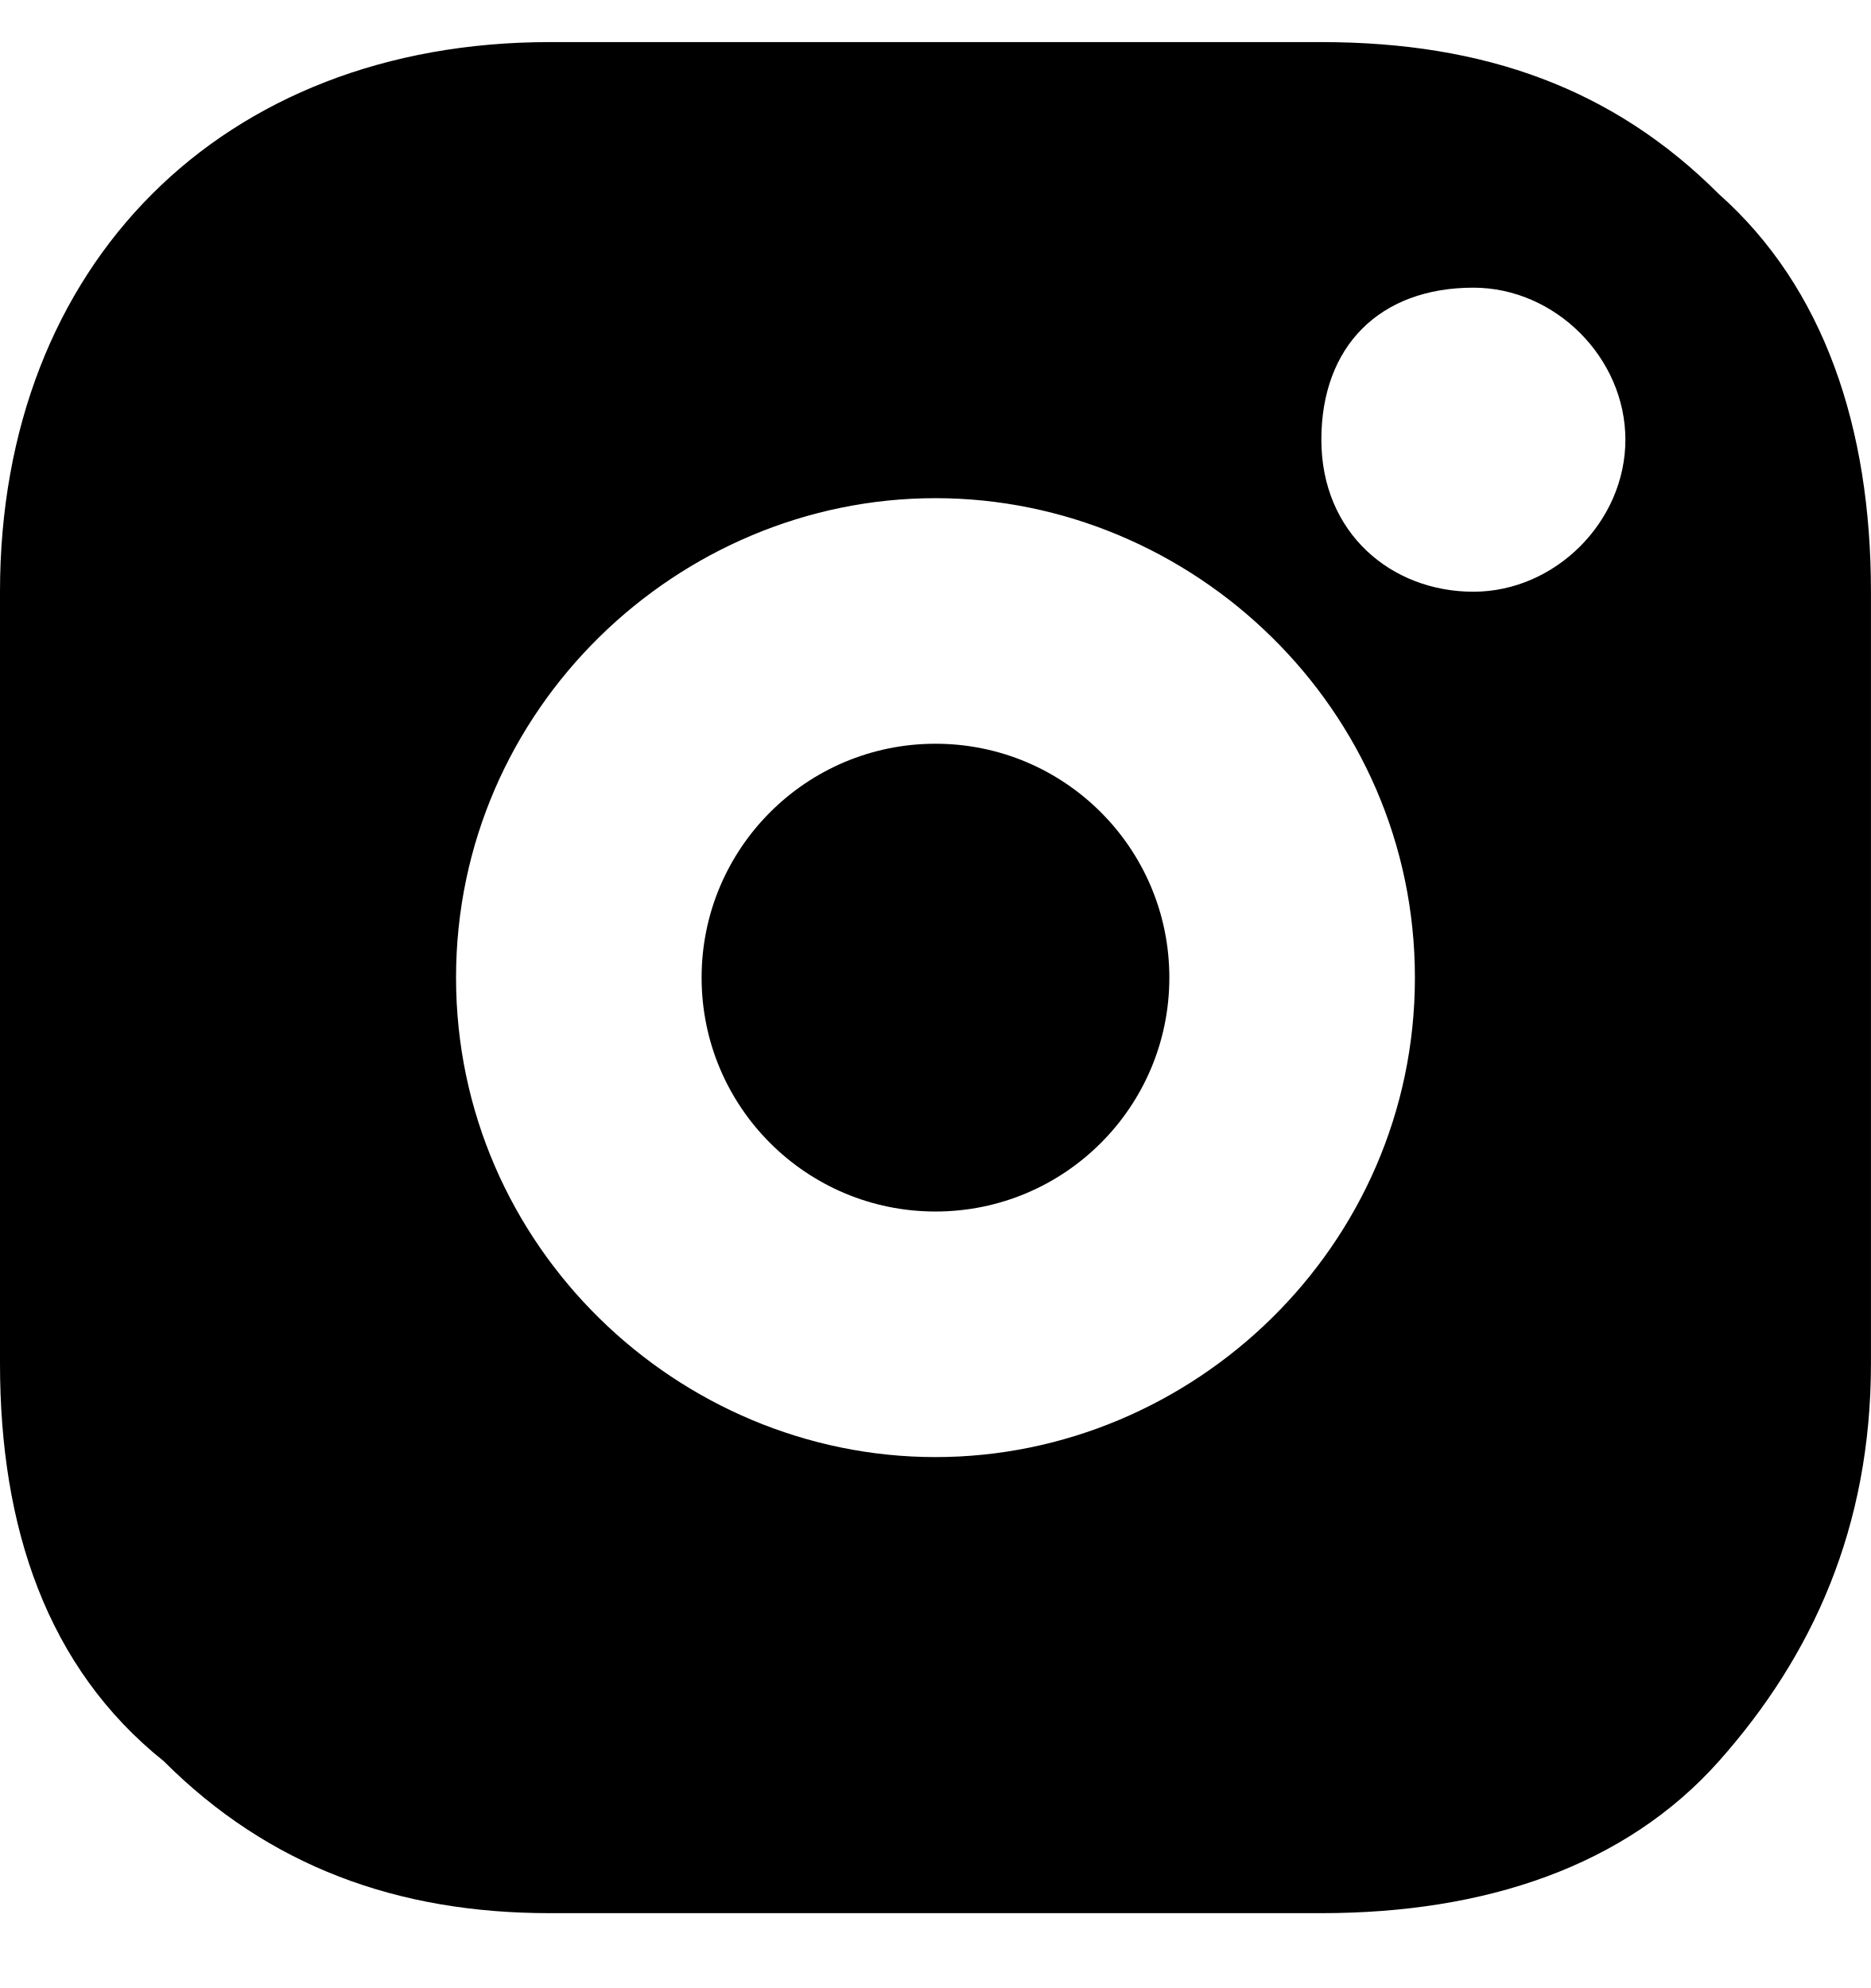
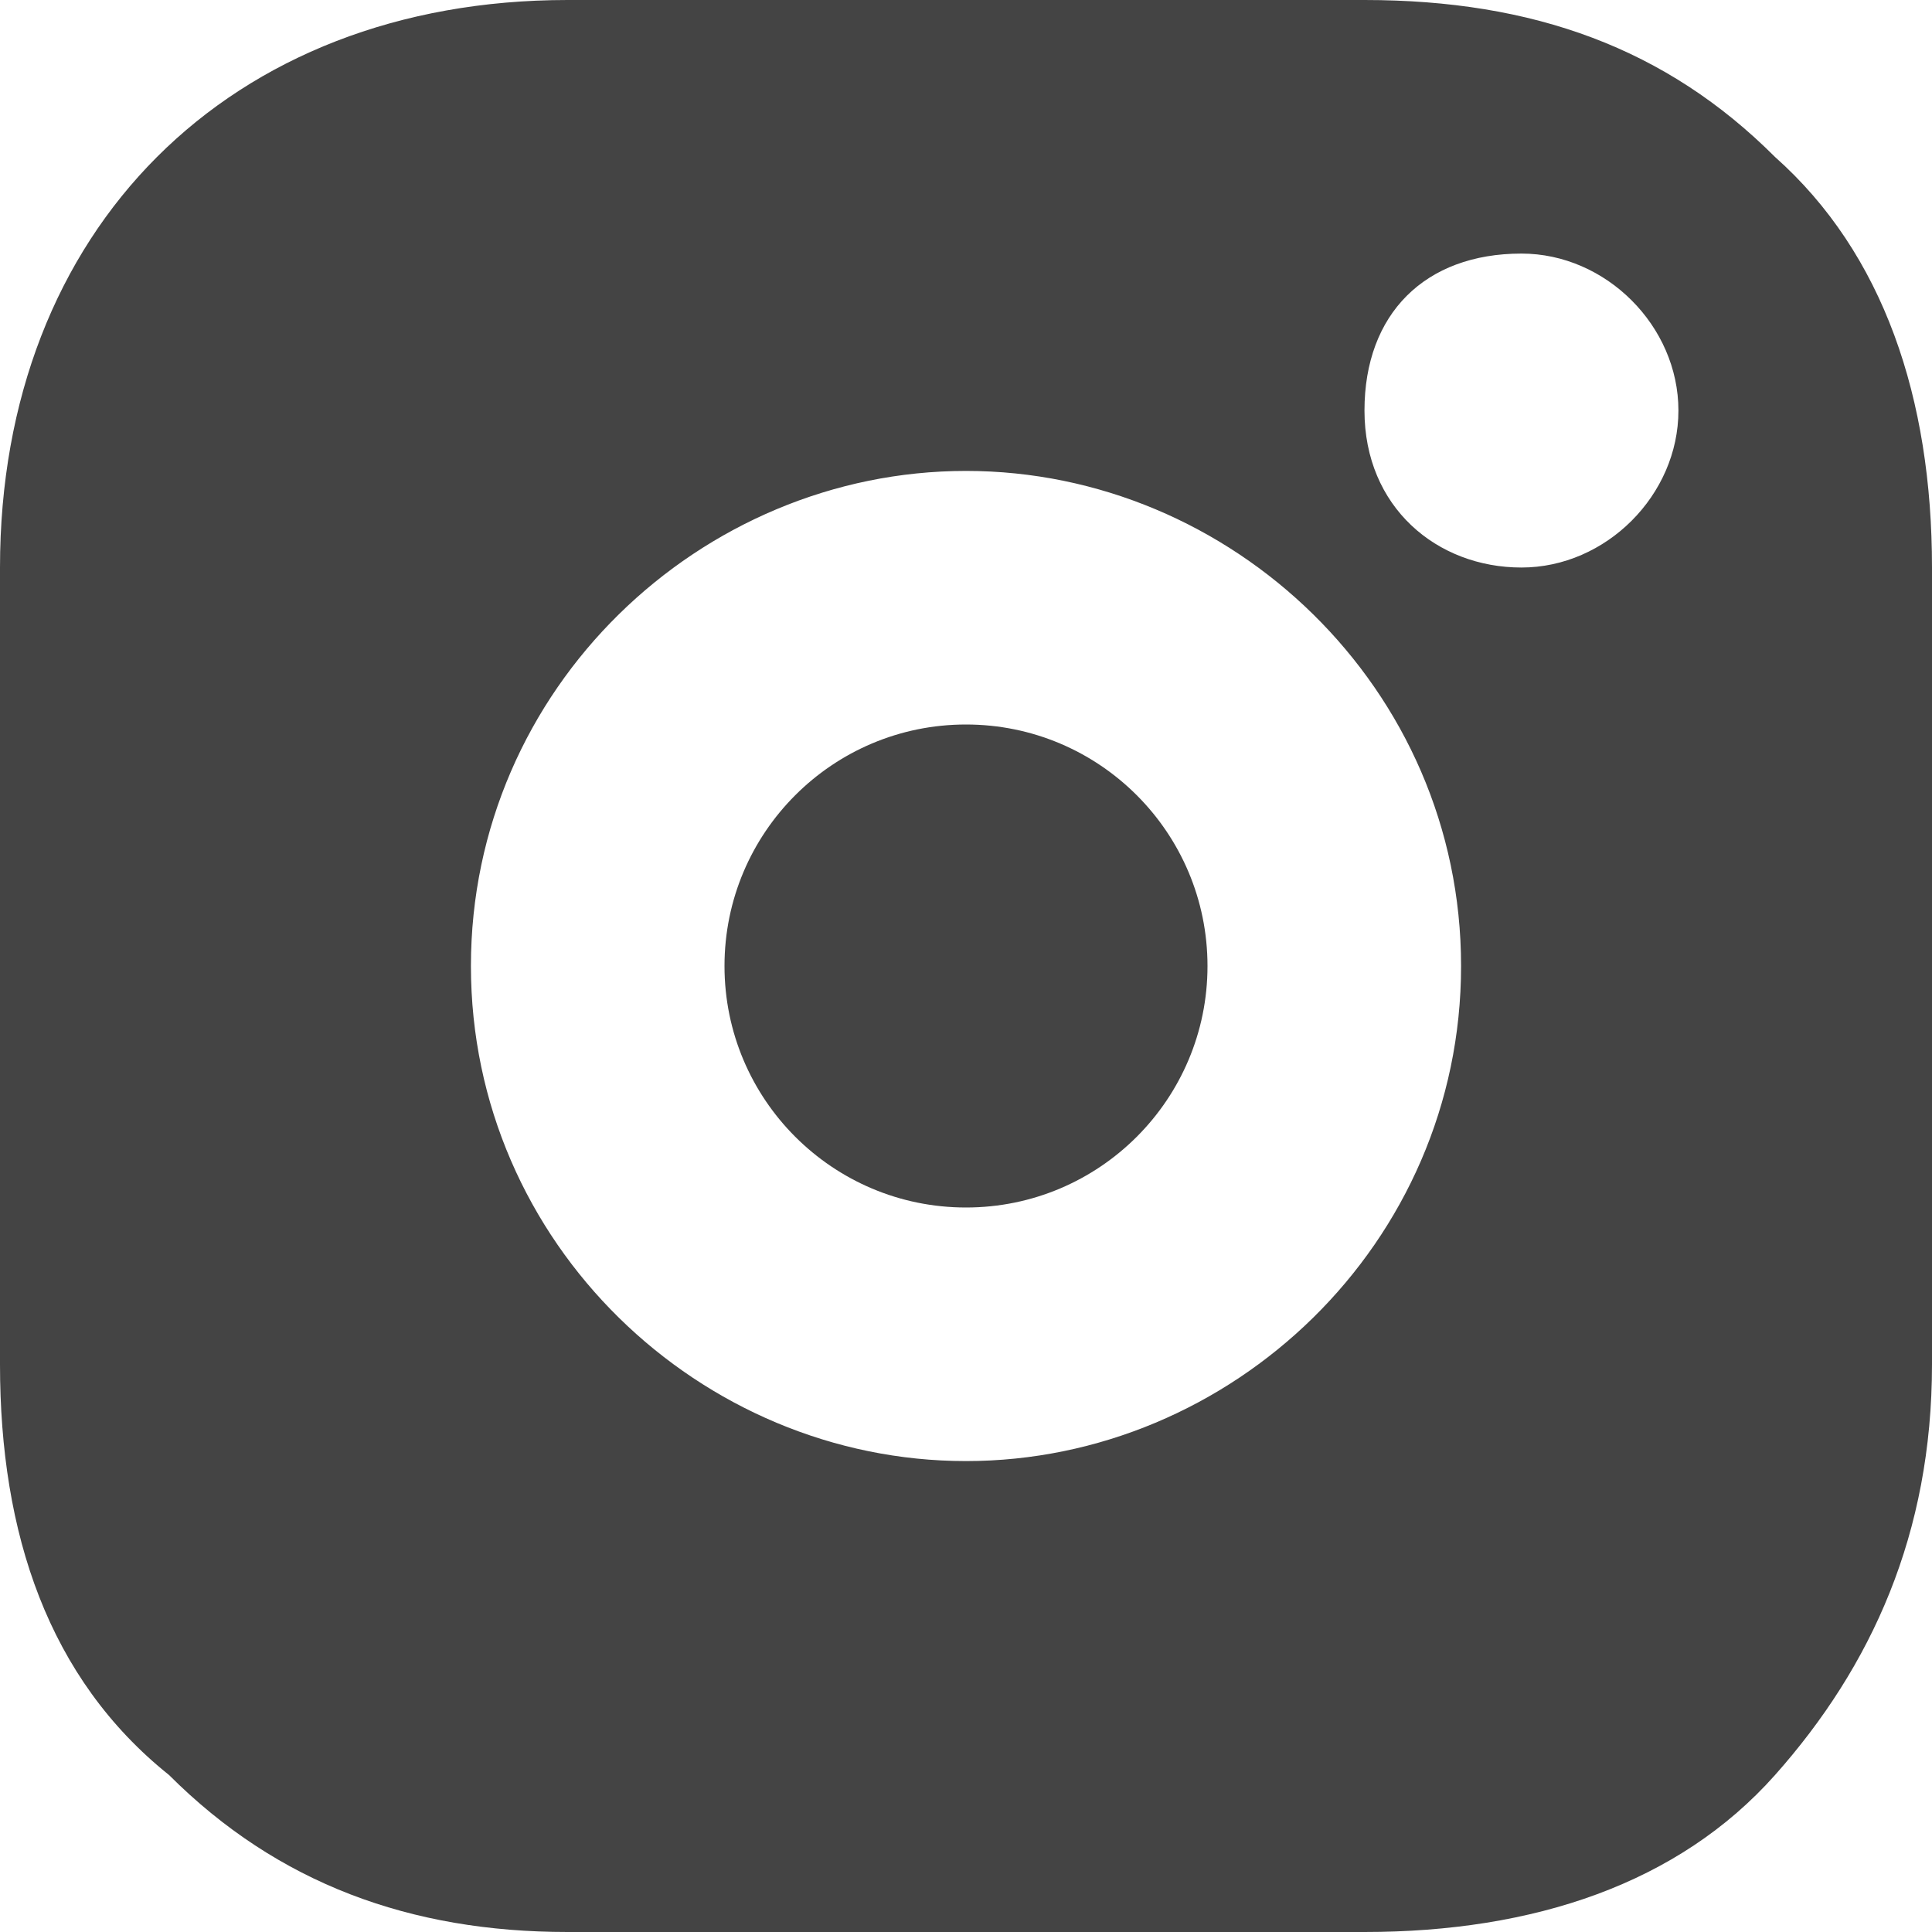
- <svg xmlns="http://www.w3.org/2000/svg" width="16" height="17" fill="none">
-   <path d="M8 10.36a2 2 0 1 0 0-4 2 2 0 0 0 0 4Z" fill="#000" />
-   <path d="M14.7 1.66c-.9-.9-2-1.3-3.4-1.3H4.7C1.9.36 0 2.26 0 5.06v6.6c0 1.4.4 2.6 1.4 3.4.9.9 2 1.3 3.3 1.3h6.6c1.4 0 2.6-.4 3.4-1.3.8-.9 1.3-2 1.3-3.4v-6.6c0-1.4-.4-2.6-1.3-3.4ZM8 12.46c-2.2 0-4.1-1.8-4.1-4.1s1.9-4.1 4.1-4.1c2.2 0 4.1 1.8 4.1 4.1s-1.9 4.1-4.1 4.1Zm4.6-7.4c-.7 0-1.3-.5-1.3-1.3s.5-1.3 1.3-1.3c.7 0 1.3.6 1.3 1.3 0 .7-.6 1.3-1.3 1.3Z" fill="#000" />
+ <svg xmlns="http://www.w3.org/2000/svg" width="16" height="16" fill="none">
+   <path d="M8 10a2 2 0 1 0 0-4 2 2 0 0 0 0 4Z" fill="#444" />
+   <path d="M14.7 1.3c-.9-.9-2-1.3-3.4-1.3H4.7C1.9 0 0 1.9 0 4.7v6.6c0 1.4.4 2.6 1.4 3.4.9.9 2 1.3 3.3 1.3h6.6c1.4 0 2.6-.4 3.4-1.3.8-.9 1.3-2 1.3-3.4V4.7c0-1.4-.4-2.6-1.3-3.4ZM8 12.1c-2.2 0-4.1-1.8-4.1-4.1S5.8 3.9 8 3.9c2.2 0 4.1 1.8 4.1 4.1s-1.9 4.1-4.1 4.1Zm4.6-7.4c-.7 0-1.3-.5-1.3-1.3s.5-1.3 1.3-1.3c.7 0 1.3.6 1.3 1.3 0 .7-.6 1.3-1.3 1.3Z" fill="#444" />
</svg>
